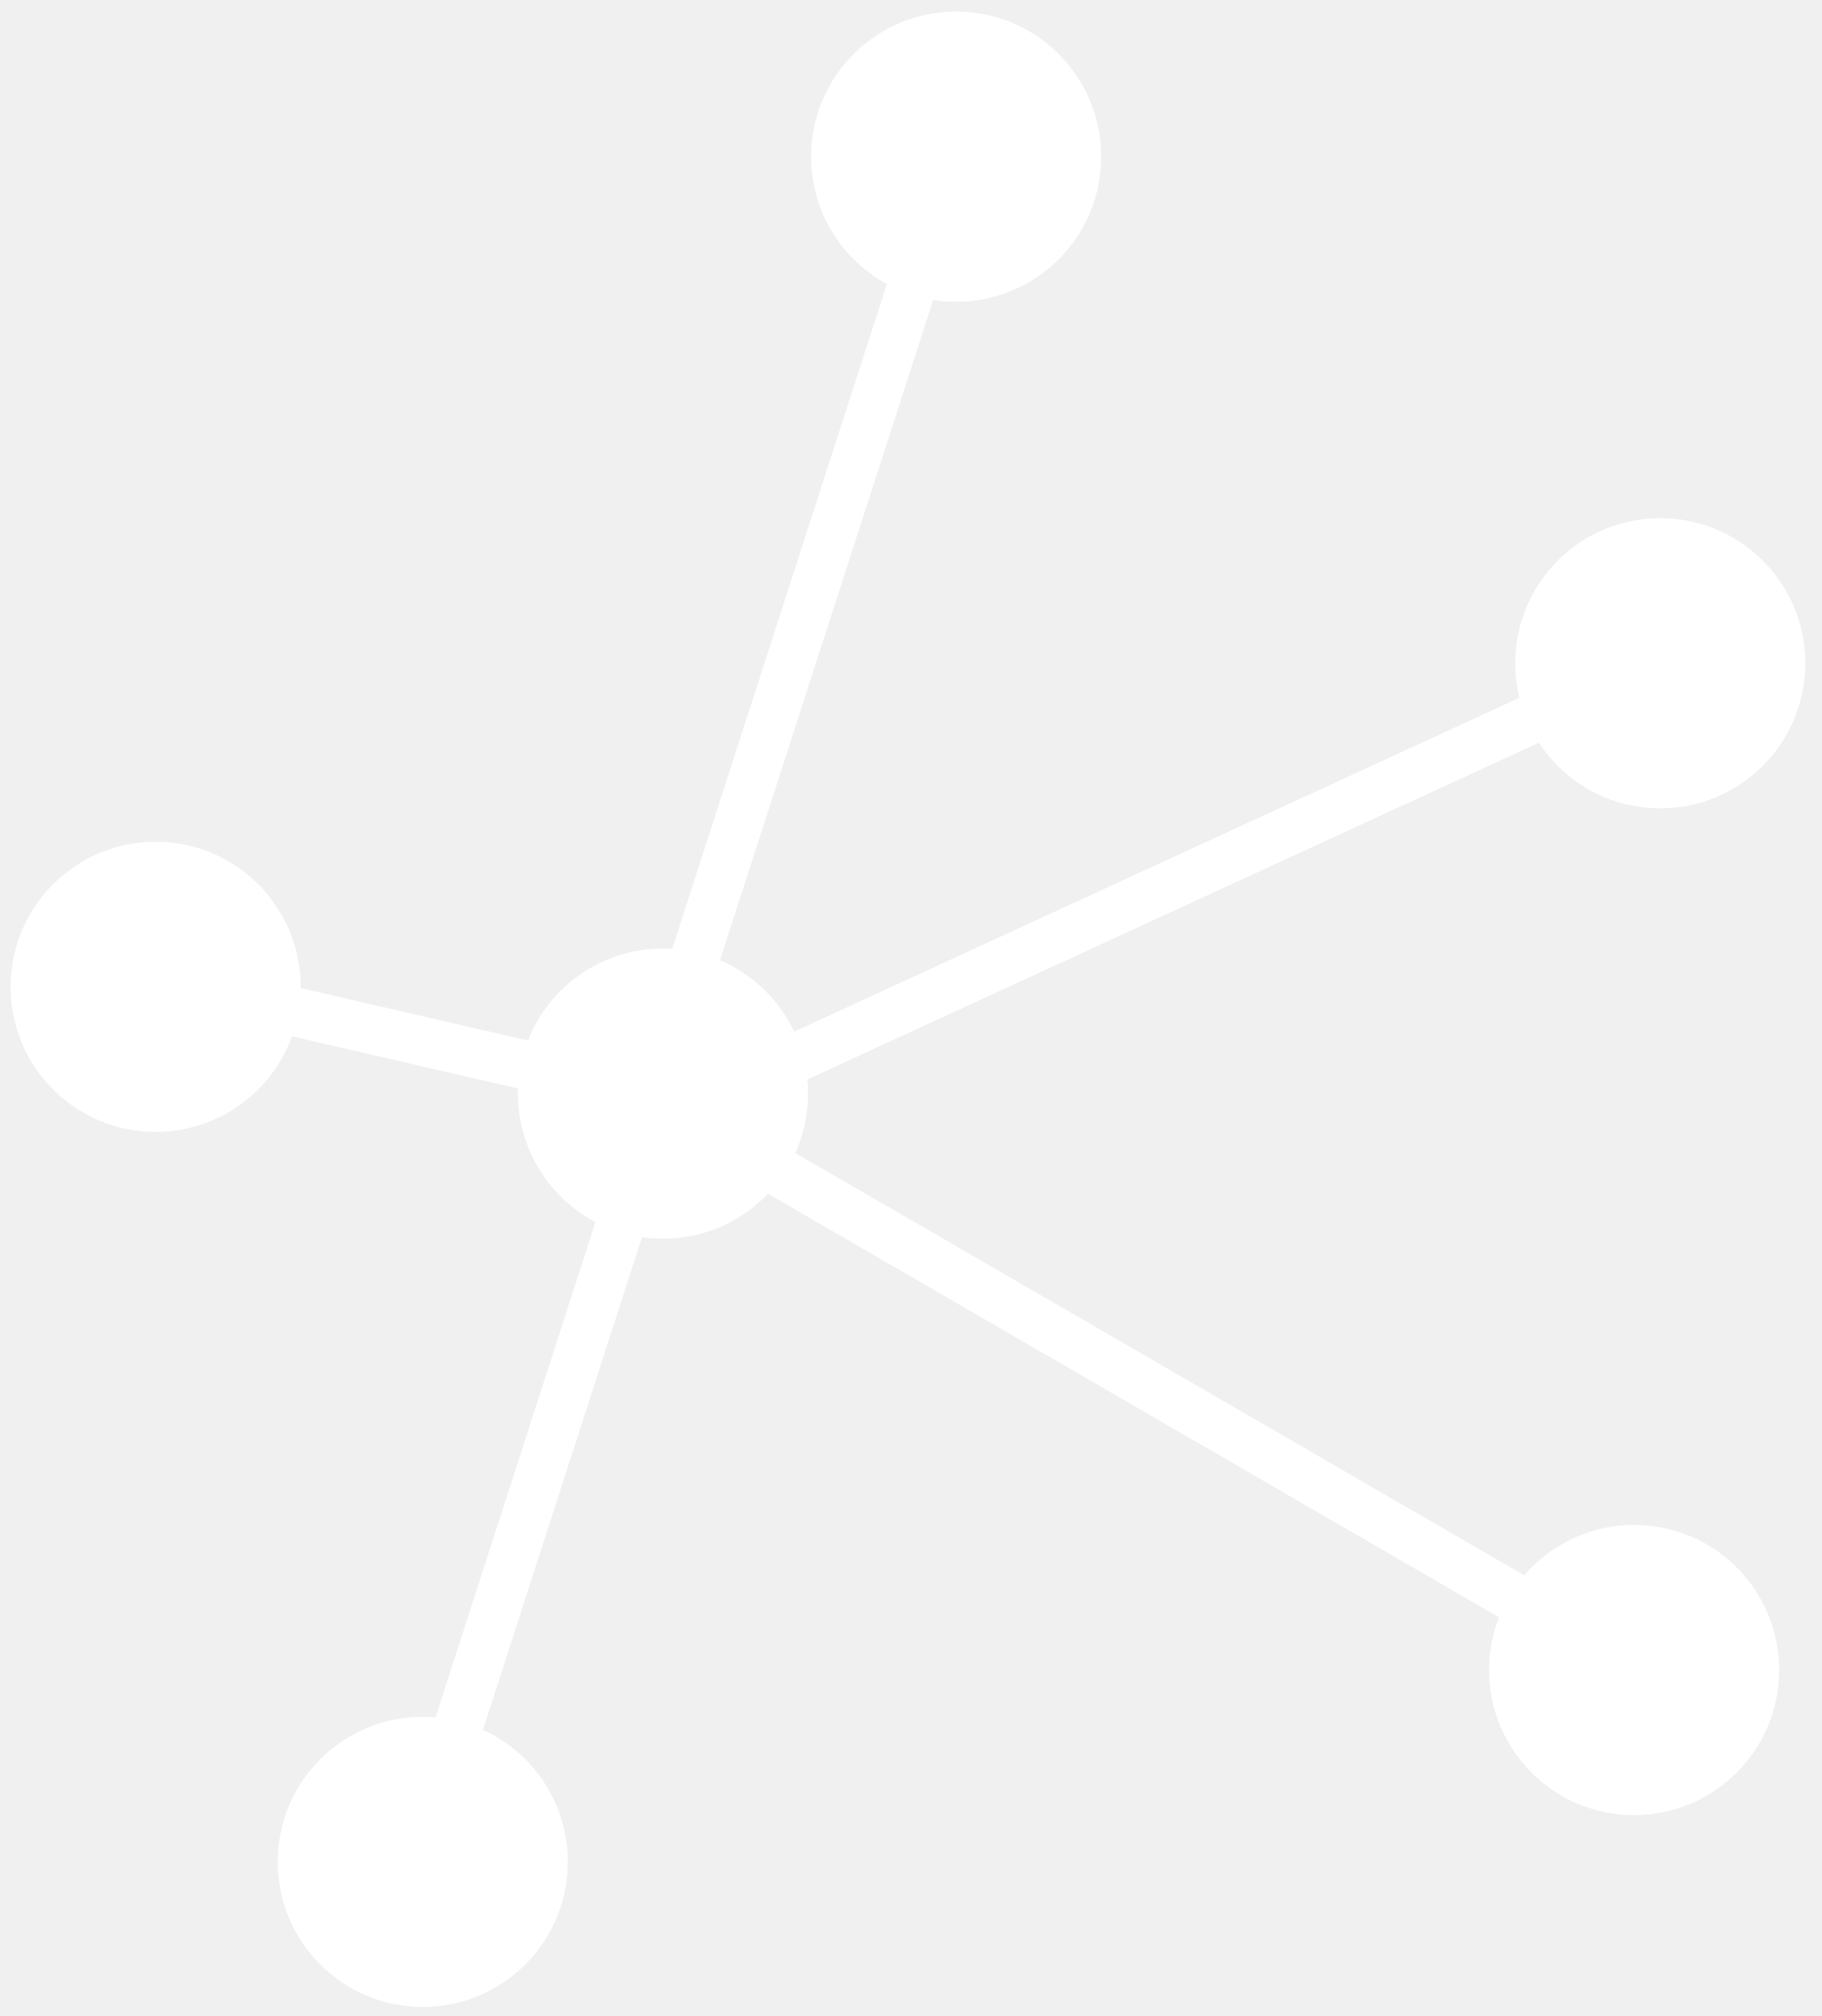
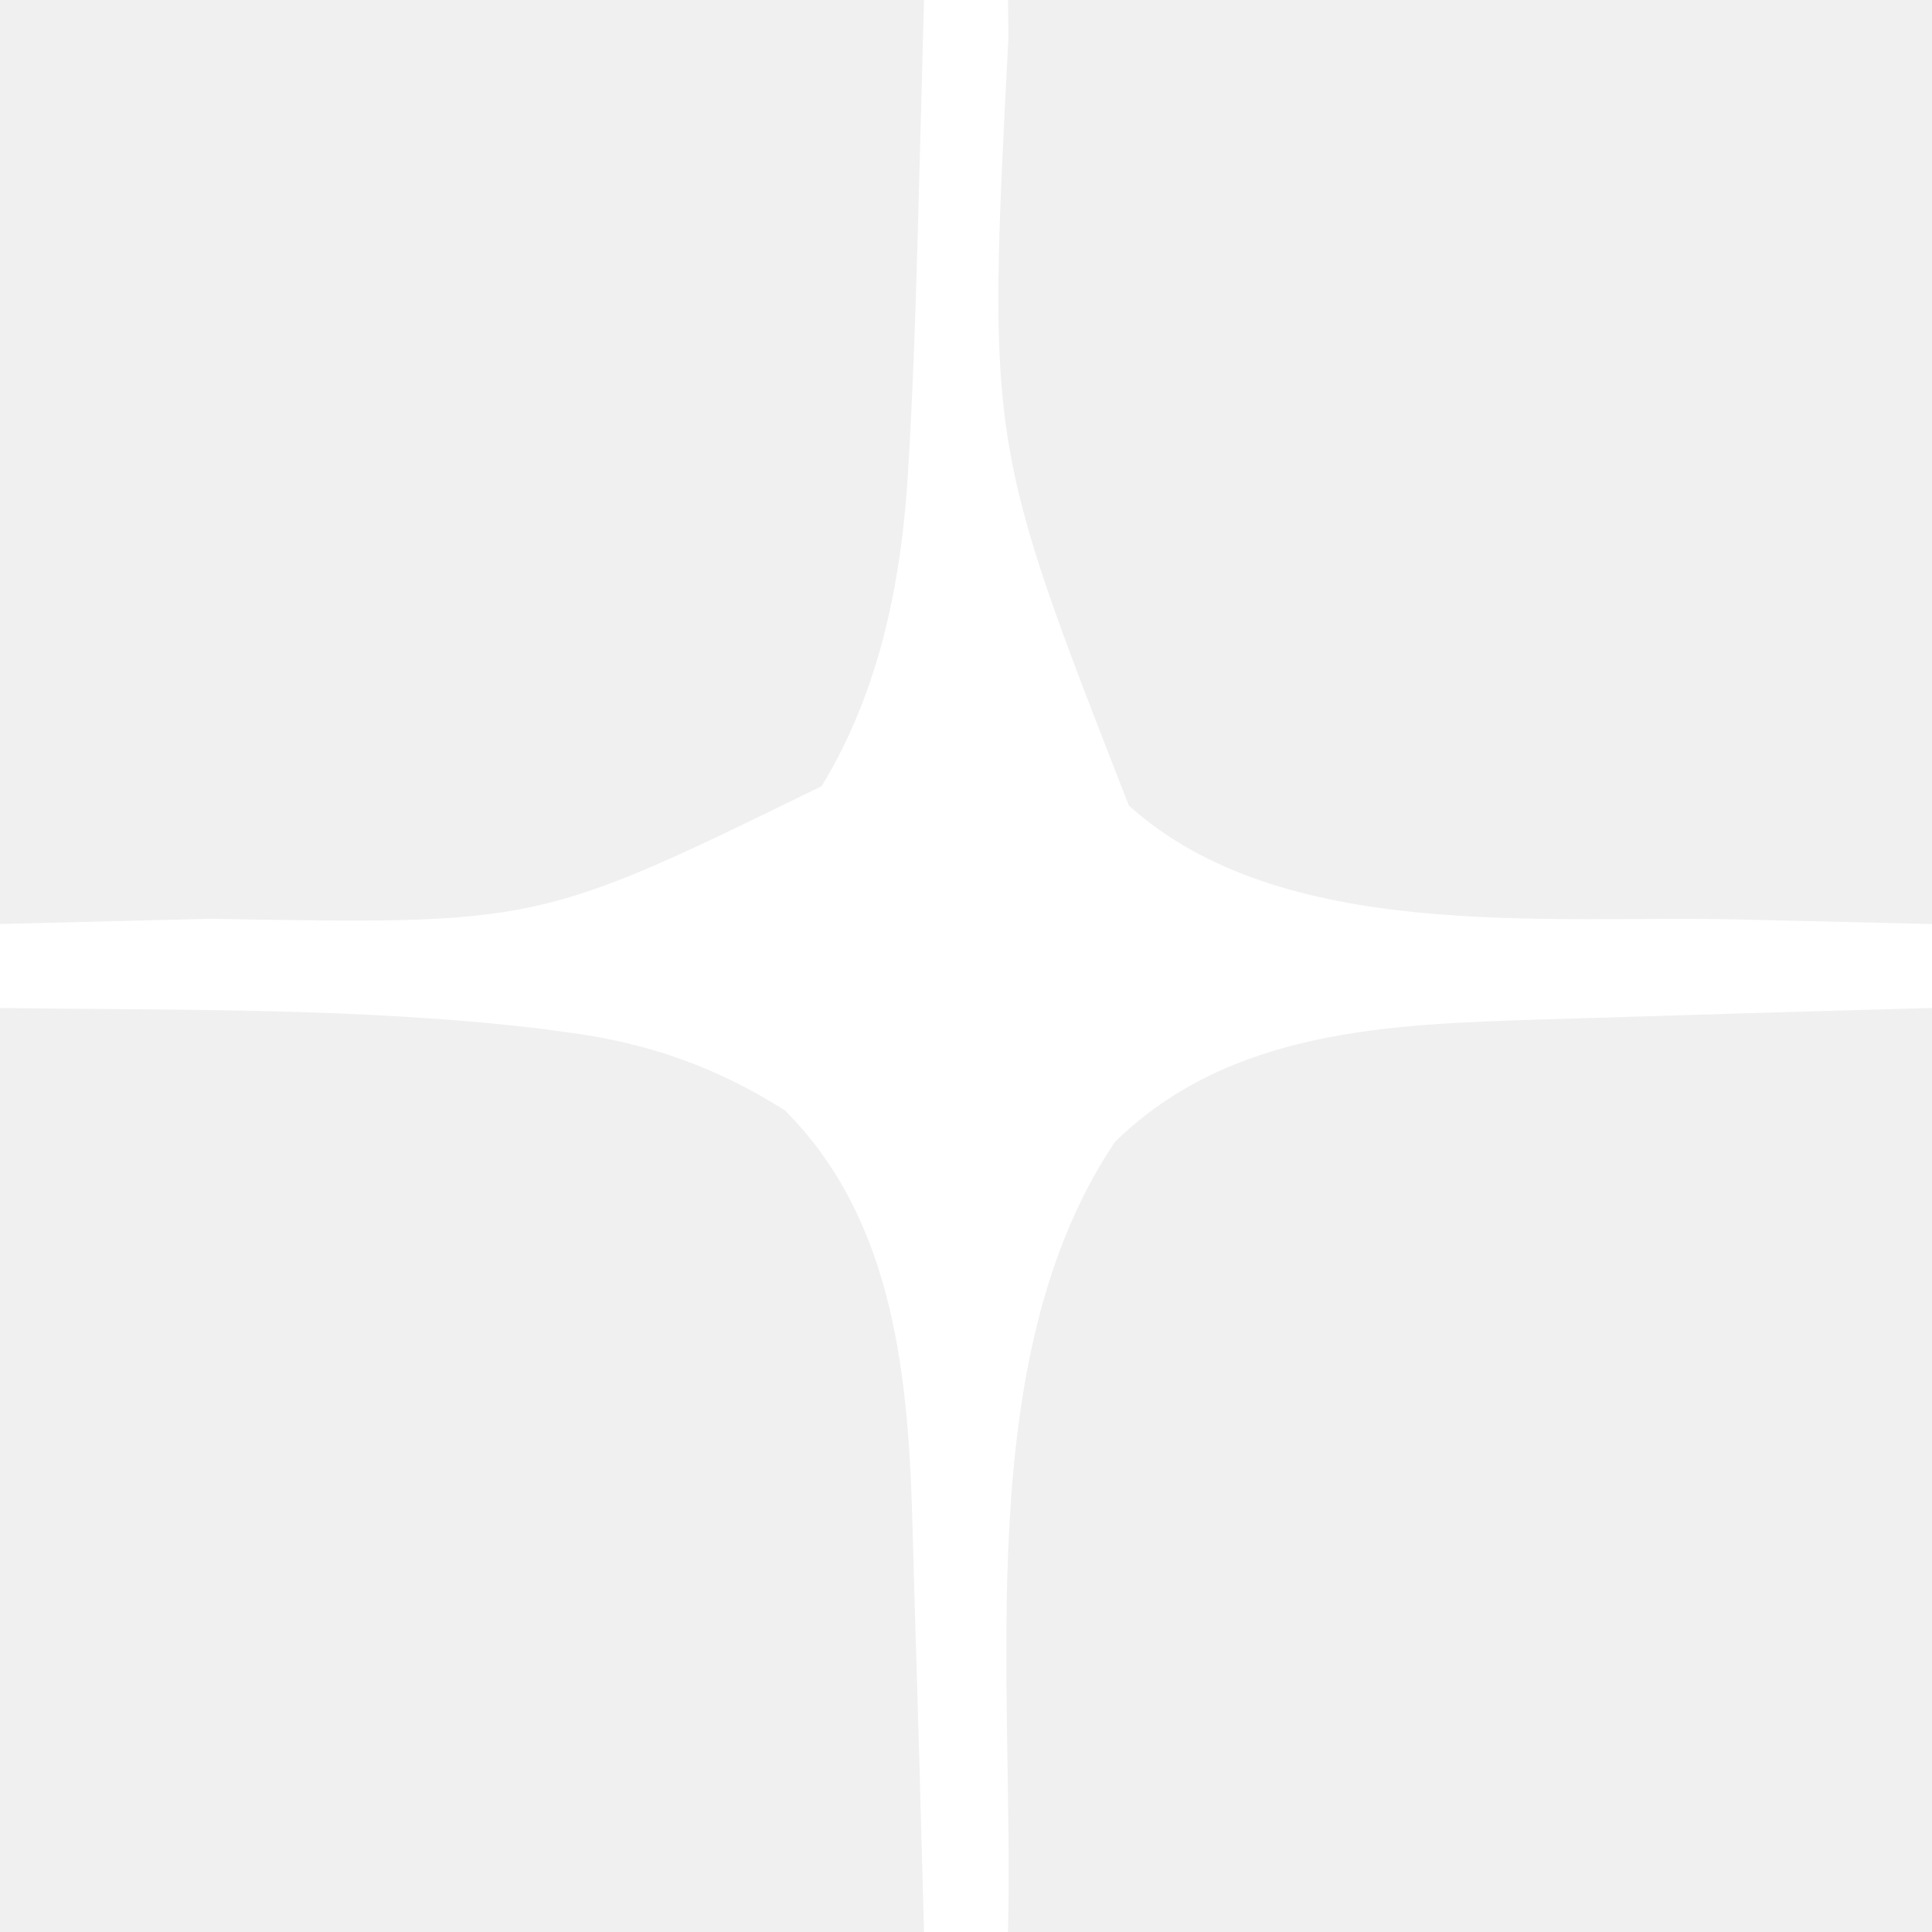
- <svg xmlns="http://www.w3.org/2000/svg" width="100%" height="100%" viewBox="0 0 461 510" version="1.1" xml:space="preserve" style="fill-rule:evenodd;clip-rule:evenodd;stroke-linecap:round;stroke-linejoin:round;stroke-miterlimit:1.5;">
-   <g transform="matrix(1,0,0,1,128.375,27.0069)">
-     <g transform="matrix(1.53024,0,0,1.53024,-36.1411,-154.896)">
-       <circle cx="49.353" cy="264.366" r="23.985" style="fill:white;" />
-     </g>
-     <g transform="matrix(1.49162,0,0,1.49162,-34.2351,-144.687)">
-       <circle cx="49.353" cy="264.366" r="23.985" style="fill:none;stroke:white;stroke-width:0.67px;" />
-     </g>
-   </g>
-   <g>
-     <g transform="matrix(1.53024,0,0,1.53024,-36.1411,-154.896)">
-       <circle cx="49.353" cy="264.366" r="23.985" style="fill:white;" />
-     </g>
-     <g transform="matrix(1.49162,0,0,1.49162,-34.2351,-144.687)">
-       <circle cx="49.353" cy="264.366" r="23.985" style="fill:none;stroke:white;stroke-width:0.67px;" />
-     </g>
-   </g>
-   <g transform="matrix(1,0,0,1,67.5926,221.36)">
-     <g transform="matrix(1.53024,0,0,1.53024,-36.1411,-154.896)">
-       <circle cx="49.353" cy="264.366" r="23.985" style="fill:white;" />
-     </g>
-     <g transform="matrix(1.49162,0,0,1.49162,-34.2351,-144.687)">
-       <circle cx="49.353" cy="264.366" r="23.985" style="fill:none;stroke:white;stroke-width:0.67px;" />
-     </g>
-   </g>
-   <g transform="matrix(1,0,0,1,374.121,172.829)">
-     <g transform="matrix(1.53024,0,0,1.53024,-36.1411,-154.896)">
-       <circle cx="49.353" cy="264.366" r="23.985" style="fill:white;" />
-     </g>
-     <g transform="matrix(1.49162,0,0,1.49162,-34.2351,-144.687)">
-       <circle cx="49.353" cy="264.366" r="23.985" style="fill:none;stroke:white;stroke-width:0.67px;" />
-     </g>
-   </g>
-   <g transform="matrix(1,0,0,1,202.563,-210.015)">
-     <g transform="matrix(1.53024,0,0,1.53024,-36.1411,-154.896)">
-       <circle cx="49.353" cy="264.366" r="23.985" style="fill:white;" />
-     </g>
-     <g transform="matrix(1.49162,0,0,1.49162,-34.2351,-144.687)">
-       <circle cx="49.353" cy="264.366" r="23.985" style="fill:none;stroke:white;stroke-width:0.67px;" />
-     </g>
-   </g>
-   <g transform="matrix(1,0,0,1,380.732,-81.8617)">
-     <g transform="matrix(1.53024,0,0,1.53024,-36.1411,-154.896)">
-       <circle cx="49.353" cy="264.366" r="23.985" style="fill:white;" />
-     </g>
-     <g transform="matrix(1.49162,0,0,1.49162,-34.2351,-144.687)">
-       <circle cx="49.353" cy="264.366" r="23.985" style="fill:none;stroke:white;stroke-width:0.67px;" />
-     </g>
-   </g>
-   <g transform="matrix(0.759576,-2.35171,0.365844,0.118164,-102.007,679.384)">
-     <path d="M120.752,330.756L173.954,330.756C173.714,340.398 173.702,350.374 173.944,360.361L121.004,360.361C121.159,350.66 121.083,340.686 120.752,330.756Z" style="fill:white;" />
-   </g>
-   <g transform="matrix(0.759576,-2.35171,0.365844,0.118164,-102.007,679.384)">
-     <path d="M120.752,329.456L173.954,329.456C174.013,329.456 174.07,329.623 174.108,329.912C174.147,330.202 174.163,330.586 174.154,330.962C173.917,340.472 173.905,350.31 174.144,360.161C174.153,360.536 174.136,360.919 174.098,361.207C174.06,361.496 174.003,361.662 173.944,361.662L121.004,361.662C120.946,361.662 120.892,361.506 120.853,361.233C120.815,360.959 120.796,360.594 120.802,360.228C120.955,350.659 120.881,340.822 120.554,331.029C120.542,330.645 120.557,330.244 120.595,329.939C120.633,329.633 120.691,329.456 120.752,329.456ZM121,332.057C121.278,341.113 121.347,350.192 121.226,359.061C121.226,359.061 173.71,359.061 173.71,359.061C173.512,349.957 173.521,340.877 173.719,332.057L121,332.057Z" style="fill:white;" />
-   </g>
-   <g transform="matrix(2.99645,1.73569,-0.192701,0.332673,-79.3508,-17.2321)">
-     <path d="M176.303,360.361L114.623,360.361C114.865,350.716 114.943,340.724 114.844,330.756L176.361,330.756C176.173,340.462 176.15,350.453 176.303,360.361Z" style="fill:white;" />
-   </g>
-   <g transform="matrix(2.99645,1.73569,-0.192701,0.332673,-79.3508,-17.2321)">
-     <path d="M176.303,361.662L114.623,361.662C114.579,361.662 114.537,361.482 114.51,361.173C114.482,360.864 114.472,360.46 114.482,360.074C114.721,350.56 114.798,340.703 114.701,330.871C114.697,330.508 114.711,330.147 114.738,329.878C114.765,329.609 114.804,329.456 114.844,329.456L176.361,329.456C176.404,329.456 176.444,329.625 176.472,329.919C176.499,330.213 176.511,330.602 176.504,330.98C176.318,340.554 176.295,350.409 176.446,360.182C176.452,360.555 176.44,360.931 176.412,361.215C176.385,361.499 176.345,361.662 176.303,361.662ZM176.139,359.061C176.015,350.022 176.035,340.931 176.191,332.057C172.647,332.057 115.001,332.057 115.001,332.057C115.076,341.143 115.007,350.236 114.802,359.061L176.139,359.061Z" style="fill:white;" />
-   </g>
-   <g transform="matrix(1.036,0.23923,-0.0865007,0.374596,-16.6075,98.5597)">
-     <path d="M117.078,330.756L172.417,330.756C171.947,340.383 172.006,350.349 172.66,360.361L117.606,360.361C117.983,350.708 117.828,340.743 117.078,330.756Z" style="fill:white;" />
-   </g>
-   <g transform="matrix(1.036,0.23923,-0.0865007,0.374596,-16.6075,98.5597)">
-     <path d="M117.078,329.456L172.417,329.456C172.553,329.456 172.682,329.618 172.771,329.9C172.86,330.183 172.901,330.558 172.883,330.93C172.42,340.425 172.478,350.255 173.123,360.13C173.148,360.51 173.11,360.9 173.021,361.195C172.932,361.491 172.799,361.662 172.66,361.662L117.606,361.662C117.472,361.662 117.345,361.505 117.256,361.23C117.167,360.956 117.124,360.589 117.138,360.222C117.51,350.7 117.358,340.871 116.617,331.021C116.589,330.638 116.624,330.239 116.713,329.935C116.802,329.632 116.936,329.456 117.078,329.456ZM117.651,332.057C118.28,341.159 118.422,350.232 118.126,359.061C118.126,359.061 172.102,359.061 172.102,359.061C171.56,349.938 171.504,340.864 171.883,332.057L117.651,332.057Z" style="fill:white;" />
-   </g>
-   <g transform="matrix(0.891455,-2.76001,0.365844,0.118164,-52.8187,518.104)">
-     <path d="M175.685,360.361L115.21,360.361C115.311,350.635 115.215,340.662 114.9,330.756L175.749,330.756C175.526,340.383 175.497,350.359 175.685,360.361Z" style="fill:white;" />
-   </g>
-   <g transform="matrix(0.891455,-2.76001,0.365844,0.118164,-52.8187,518.104)">
-     <path d="M175.685,361.662L115.21,361.662C115.161,361.662 115.116,361.51 115.083,361.244C115.05,360.978 115.034,360.621 115.038,360.259C115.138,350.666 115.043,340.829 114.733,331.059C114.72,330.672 114.732,330.264 114.765,329.951C114.798,329.638 114.847,329.456 114.9,329.456L175.749,329.456C175.8,329.456 175.848,329.625 175.881,329.919C175.914,330.213 175.927,330.602 175.919,330.98C175.699,340.475 175.671,350.314 175.856,360.179C175.863,360.552 175.848,360.93 175.815,361.214C175.782,361.499 175.735,361.662 175.685,361.662ZM175.488,359.061C175.336,349.946 175.361,340.865 175.545,332.057C175.545,332.057 115.117,332.057 115.117,332.057C115.383,341.094 115.47,350.172 115.395,359.061L175.488,359.061Z" style="fill:white;" />
-   </g>
-   <g transform="matrix(3.13548,-1.44294,0.160722,0.349247,-217.31,314.036)">
-     <path d="M174.941,360.361L115.971,360.361C116.331,350.612 116.506,340.628 116.509,330.756L175.008,330.756C174.811,340.66 174.793,350.644 174.941,360.361Z" style="fill:white;" />
-   </g>
-   <g transform="matrix(3.13548,-1.44294,0.160722,0.349247,-217.31,314.036)">
-     <path d="M174.941,361.662L115.971,361.662C115.924,361.662 115.881,361.461 115.853,361.123C115.826,360.784 115.819,360.348 115.833,359.952C116.189,350.336 116.361,340.489 116.364,330.752C116.364,330.036 116.429,329.456 116.509,329.456L175.008,329.456C175.051,329.456 175.092,329.626 175.12,329.922C175.147,330.217 175.159,330.606 175.151,330.985C174.956,340.754 174.939,350.601 175.085,360.185C175.09,360.558 175.078,360.934 175.05,361.217C175.023,361.5 174.983,361.662 174.941,361.662ZM174.776,359.061C174.657,350.179 174.673,341.092 174.837,332.057C174.837,332.057 116.652,332.057 116.652,332.057C116.636,341.064 116.479,350.15 116.17,359.061L174.776,359.061Z" style="fill:white;" />
-   </g>
+ <svg xmlns="http://www.w3.org/2000/svg" version="1.1" width="184px" height="184px" transform="rotate(0) scale(1, 1)">
+   <path d="M0 0 C1.057 0.374 2.114 0.748 3.203 1.133 C15.074 5.729 24.908 12.127 34 21 C34.887 21.846 35.774 22.691 36.688 23.562 C37.451 24.367 38.214 25.171 39 26 C39.518 26.523 40.036 27.047 40.57 27.586 C48.303 35.804 53.394 45.786 57.375 56.25 C57.614 56.875 57.852 57.499 58.098 58.143 C64.755 76.601 64.617 99.576 58 118 C57.626 119.057 57.252 120.114 56.867 121.203 C52.271 133.074 45.873 142.908 37 152 C36.154 152.887 35.309 153.774 34.438 154.688 C33.633 155.451 32.829 156.214 32 157 C31.477 157.518 30.953 158.036 30.414 158.57 C22.196 166.303 12.214 171.394 1.75 175.375 C1.125 175.614 0.501 175.852 -0.143 176.098 C-18.601 182.755 -41.576 182.617 -60 176 C-61.057 175.626 -62.114 175.252 -63.203 174.867 C-75.074 170.271 -84.908 163.873 -94 155 C-94.887 154.154 -95.774 153.309 -96.688 152.438 C-97.832 151.231 -97.832 151.231 -99 150 C-99.518 149.477 -100.036 148.953 -100.57 148.414 C-108.303 140.196 -113.394 130.214 -117.375 119.75 C-117.614 119.125 -117.852 118.501 -118.098 117.857 C-124.755 99.399 -124.617 76.424 -118 58 C-117.626 56.943 -117.252 55.886 -116.867 54.797 C-107.881 31.587 -91.036 14.078 -68.688 3.312 C-47.636 -5.865 -21.769 -7.818 0 0 Z " fill="#fdfdfd00" transform="translate(122,4)" />
+   <path d="M0 0 C0.619 19.923 -7.372 40.577 -20.625 55.438 C-22.072 56.969 -23.528 58.492 -25 60 C-25.846 60.887 -26.691 61.774 -27.562 62.688 C-28.367 63.451 -29.171 64.214 -30 65 C-30.523 65.518 -31.047 66.036 -31.586 66.57 C-44.65 78.863 -65.212 88.189 -83.289 88.039 C-84.619 88.031 -84.619 88.031 -85.975 88.022 C-86.977 88.011 -86.977 88.011 -88 88 C-88.35 23.425 -88.35 23.425 -77.438 11.258 C-58.812 -6.074 -23.458 -0.132 0 0 Z " fill="#fdfdfd00" transform="translate(184,96)" />
+   <path d="M0 0 C19.923 -0.619 40.577 7.372 55.438 20.625 C56.969 22.072 58.492 23.528 60 25 C60.887 25.846 61.774 26.691 62.688 27.562 C63.451 28.367 64.214 29.171 65 30 C65.518 30.523 66.036 31.047 66.57 31.586 C78.863 44.65 88.189 65.212 88.039 83.289 C88.033 84.175 88.028 85.062 88.022 85.975 C88.011 86.977 88.011 86.977 88 88 C82.702 88.025 77.404 88.043 72.106 88.055 C70.311 88.06 68.515 88.067 66.719 88.075 C24.081 88.278 24.081 88.278 12 78 C5.573 71.573 2.523 63.435 1.25 54.562 C1.127 53.725 1.004 52.888 0.878 52.025 C-1.211 34.878 -0.233 17.24 0 0 Z " fill="#fdfdfd00" transform="translate(96,0)" />
+   <path d="M0 0 C63.928 -0.891 63.928 -0.891 76.941 10.734 C93.907 29.212 88.126 64.709 88 88 C68.077 88.619 47.423 80.628 32.562 67.375 C31.031 65.928 29.508 64.472 28 63 C27.113 62.154 26.226 61.309 25.312 60.438 C24.549 59.633 23.786 58.829 23 58 C22.482 57.477 21.964 56.953 21.43 56.414 C9.137 43.35 -0.189 22.788 -0.039 4.711 C-0.033 3.825 -0.028 2.938 -0.022 2.025 C-0.015 1.357 -0.007 0.688 0 0 Z " fill="#fdfdfd00" transform="translate(0,96)" />
+   <path d="M0 0 C2.64 0 5.28 0 8 0 C8.015 1.162 8.029 2.325 8.044 3.522 C6.039 42.231 6.039 42.231 19.512 76.723 C34.078 89.836 59.128 87.152 77.375 87.562 C79.19 87.606 81.005 87.649 82.82 87.693 C87.213 87.799 91.607 87.901 96 88 C96 90.64 96 93.28 96 96 C95.07 96.025 94.139 96.05 93.18 96.076 C83.455 96.341 73.73 96.627 64.006 96.937 C62.249 96.992 60.492 97.045 58.734 97.097 C44.249 97.55 29.119 98.061 18.188 108.75 C4.36 129.293 8.617 160.232 8 184 C5.36 184 2.72 184 0 184 C-0.025 183.034 -0.05 182.068 -0.076 181.073 C-0.319 171.788 -0.585 162.505 -0.872 153.222 C-0.948 150.754 -1.018 148.286 -1.081 145.817 C-1.447 131.584 -2.659 116.341 -13.25 105.75 C-19.766 101.604 -26.37 99.302 -34 98.312 C-34.887 98.192 -35.774 98.072 -36.688 97.948 C-53.653 95.95 -70.938 96.221 -88 96 C-88 93.36 -88 90.72 -88 88 C-86.958 87.975 -85.915 87.95 -84.842 87.924 C-80.9 87.828 -76.958 87.729 -73.016 87.628 C-71.324 87.585 -69.632 87.543 -67.94 87.503 C-36.707 88.063 -36.707 88.063 -9.75 74.875 C-4.117 65.621 -2.075 55.019 -1.484 44.355 C-1.442 43.615 -1.4 42.874 -1.357 42.111 C-0.891 33.558 -0.658 25 -0.438 16.438 C-0.394 14.829 -0.351 13.22 -0.307 11.611 C-0.202 7.741 -0.1 3.871 0 0 Z " fill="#ffffff" transform="translate(88,0)" />
</svg>
